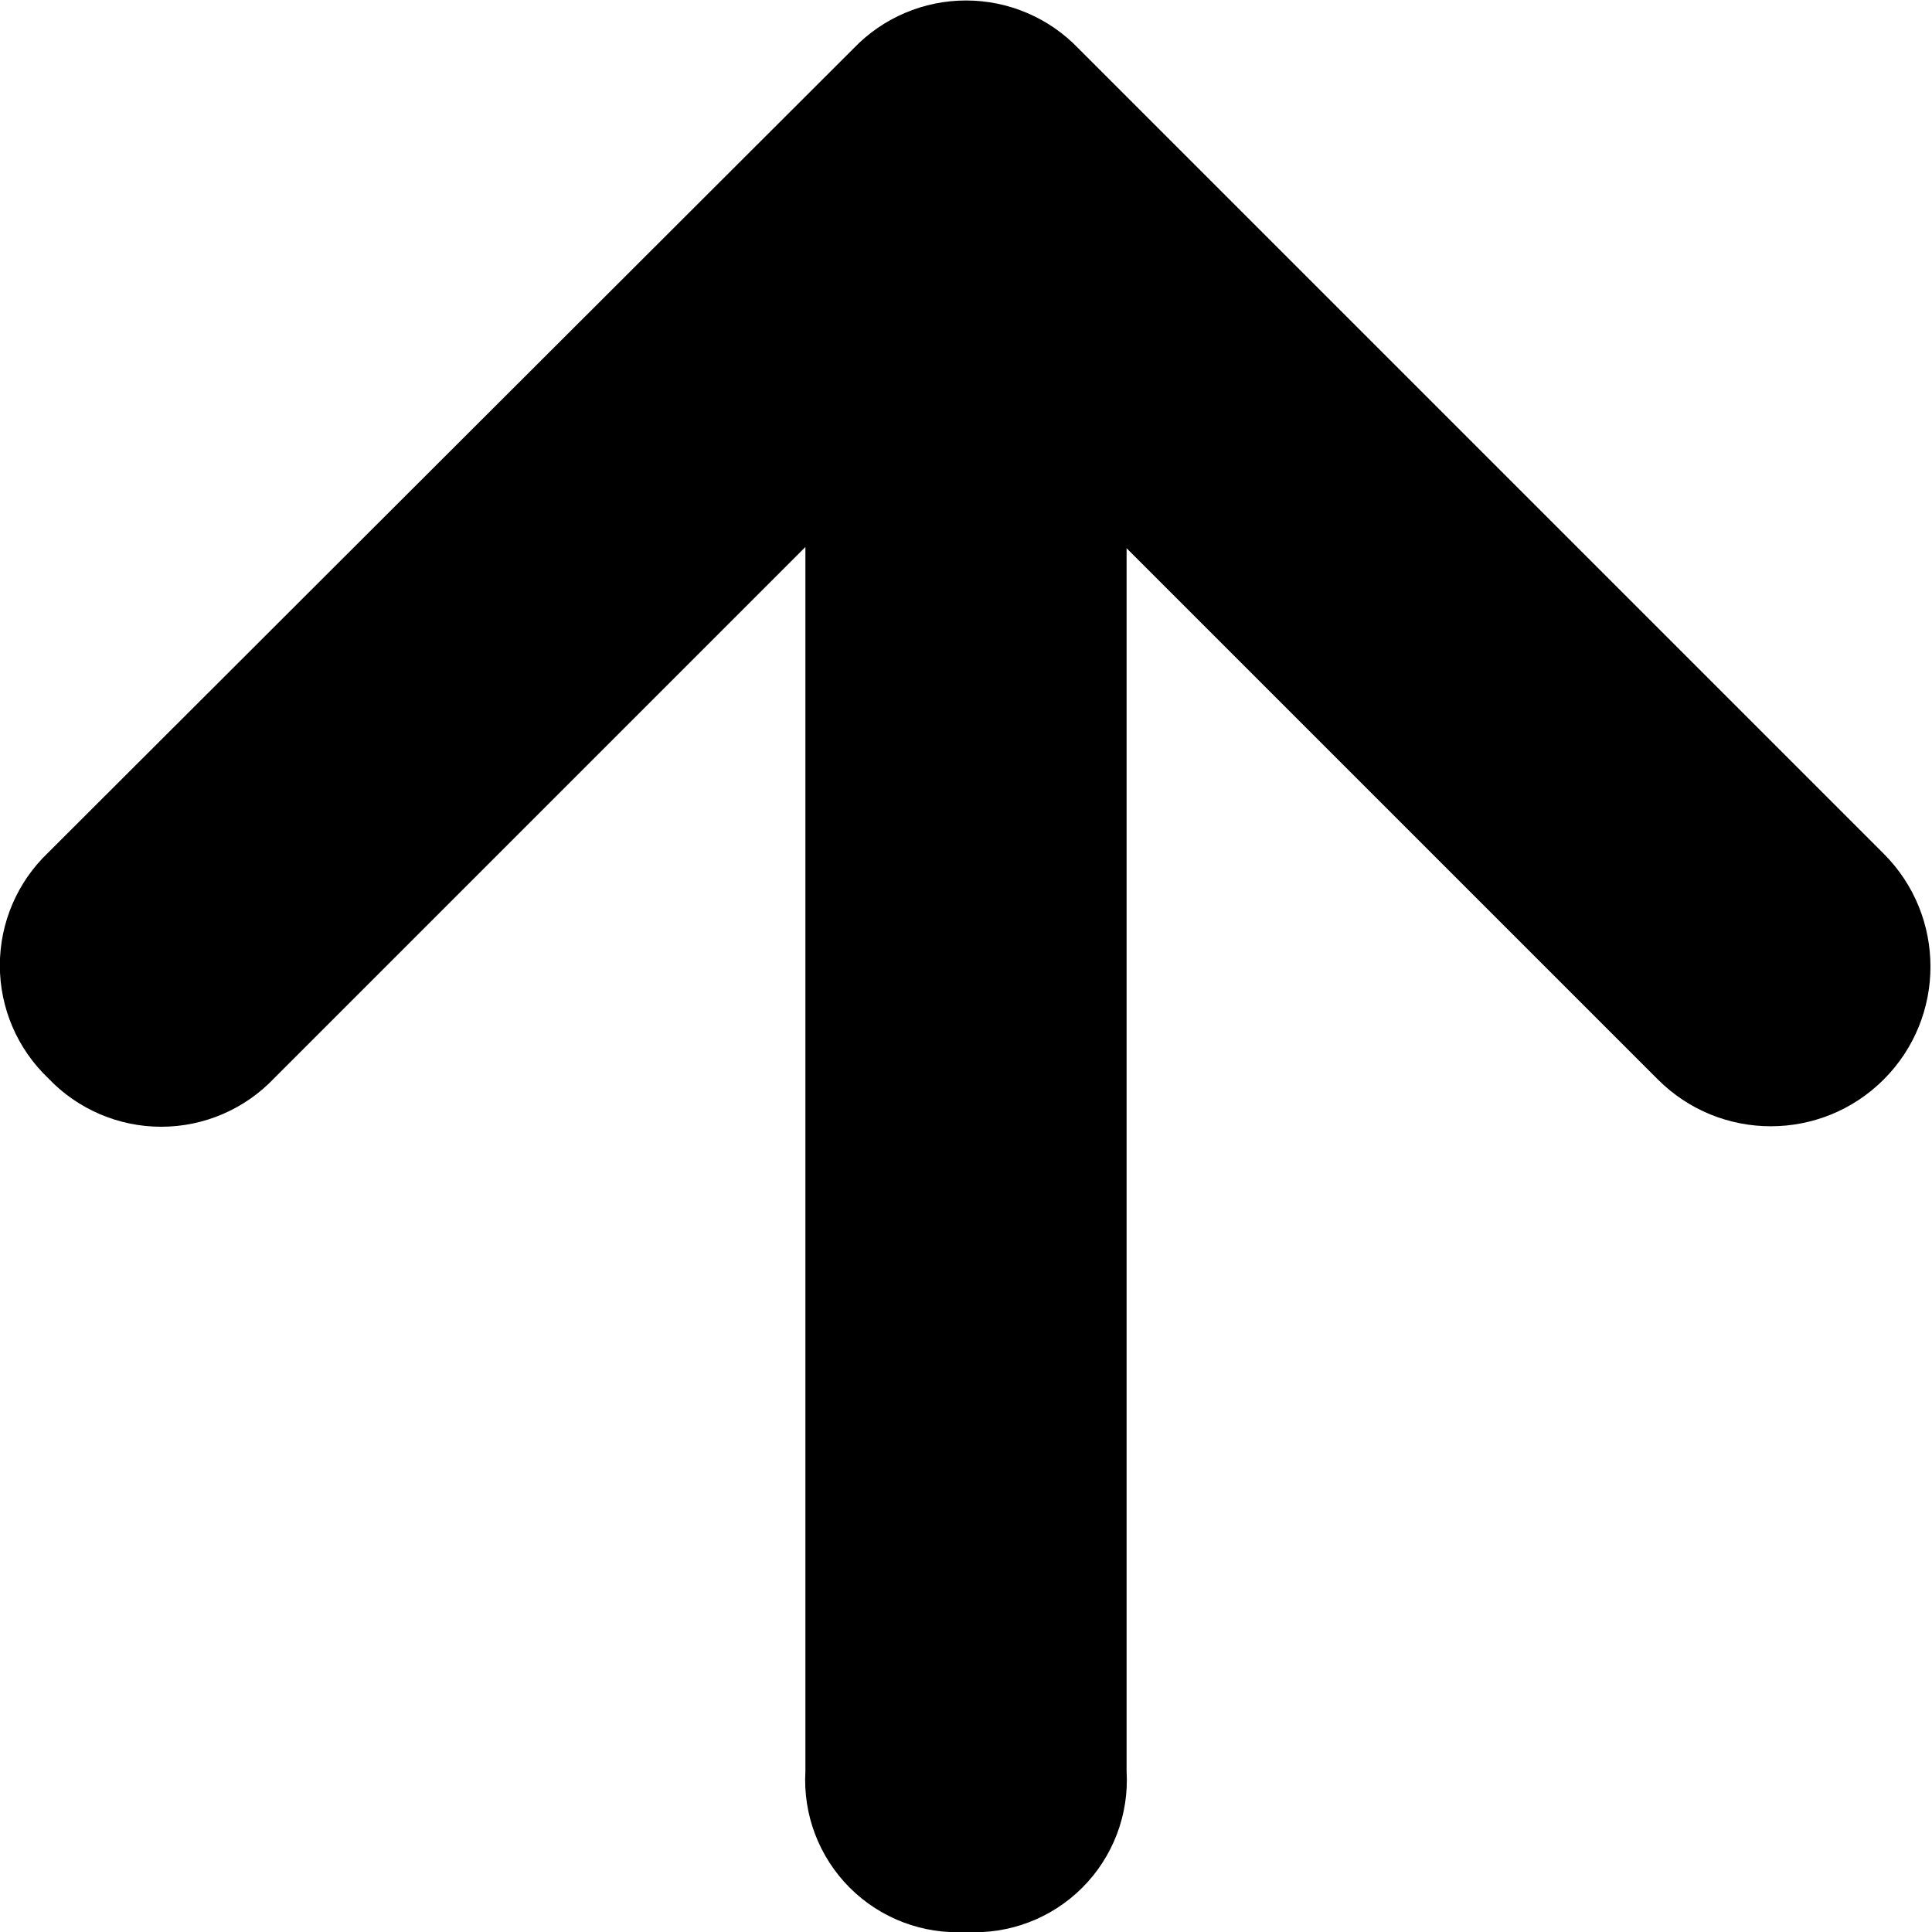
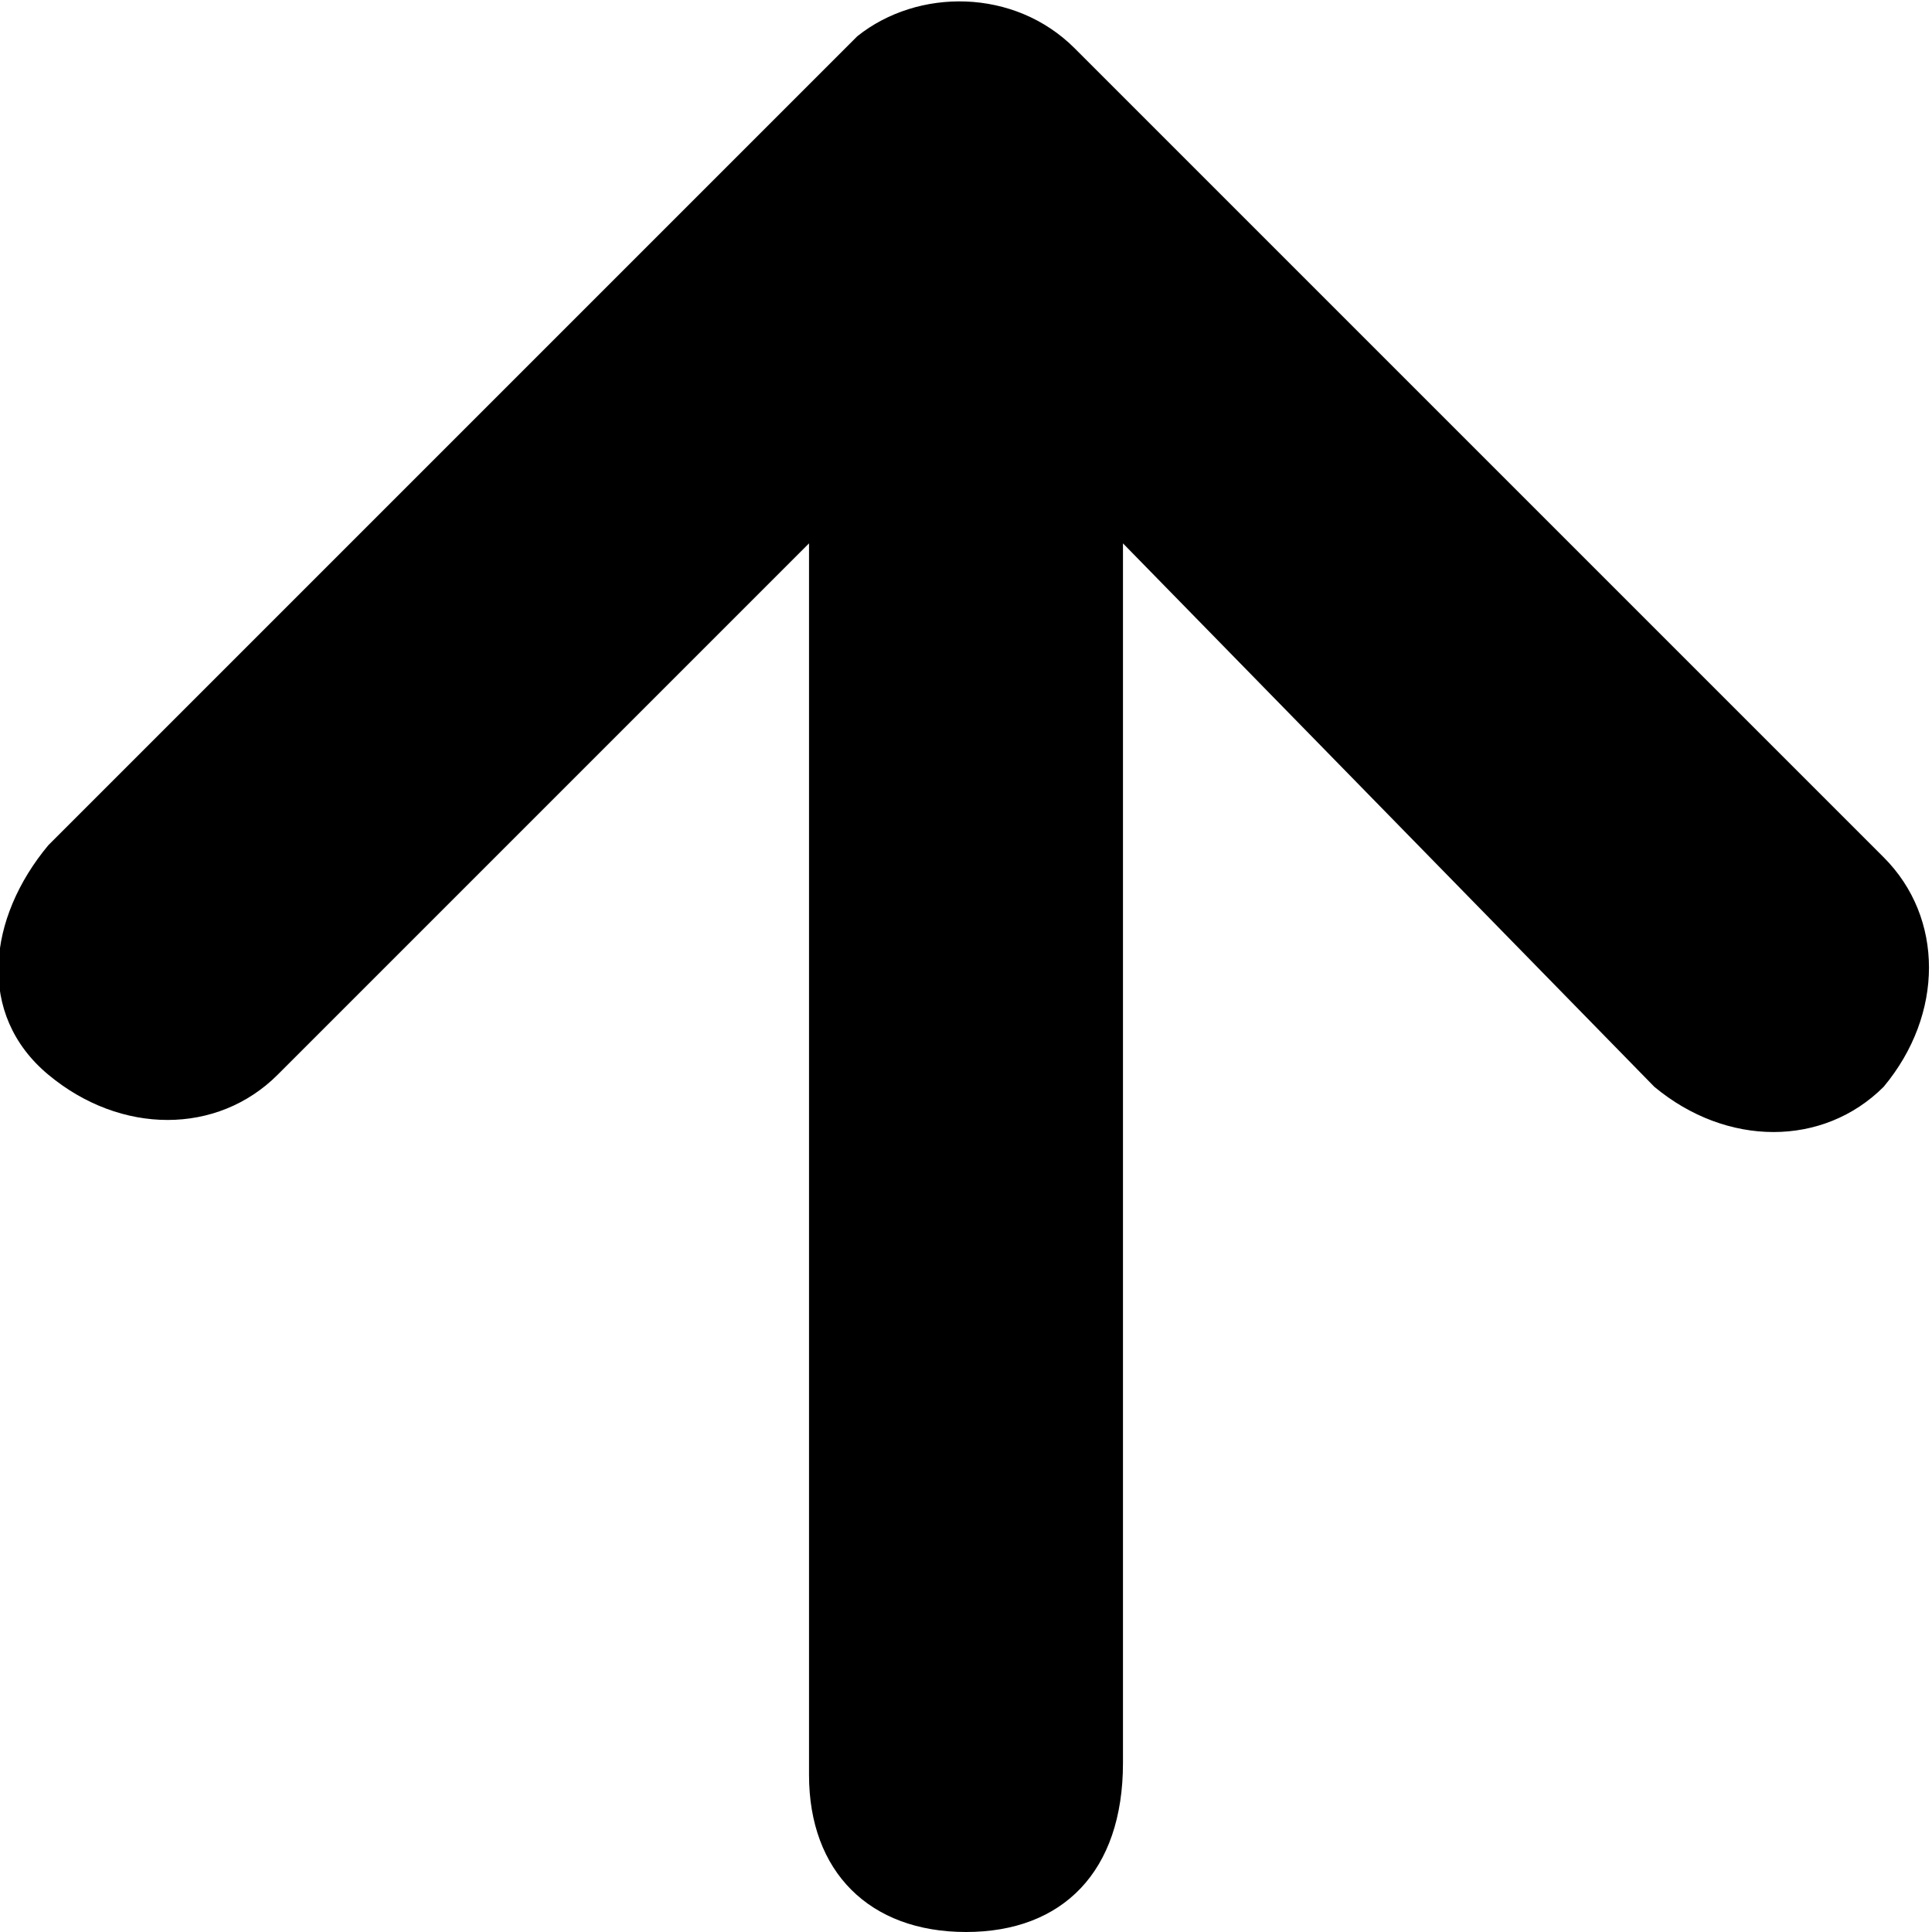
<svg xmlns="http://www.w3.org/2000/svg" id="arrow" viewBox="0 0 16 16">
-   <path d="M8.93,0.4L15.6,7.07a1.32,1.32,0,0,1-1.87,1.87l-4.4-4.4V14.67A1.26,1.26,0,0,1,8,16a1.26,1.26,0,0,1-1.33-1.33V4.53l-4.4,4.4a1.29,1.29,0,0,1-1.87,0,1.29,1.29,0,0,1,0-1.87L7.07,0.4h0A1.29,1.29,0,0,1,8.93.4Z" />
+   <path d="M8.9,0.4l6.7,6.7c0.5,0.5,0.5,1.3,0,1.9c-0.5,0.5-1.3,0.5-1.9,0L9.3,4.5v10.1C9.3,15.5,8.8,16,8,16s-1.3-0.5-1.3-1.3V4.5  L2.3,8.9c-0.5,0.5-1.3,0.5-1.9,0s-0.5-1.3,0-1.9l6.7-6.7l0,0C7.6-0.1,8.4-0.1,8.9,0.4z" />
</svg>
